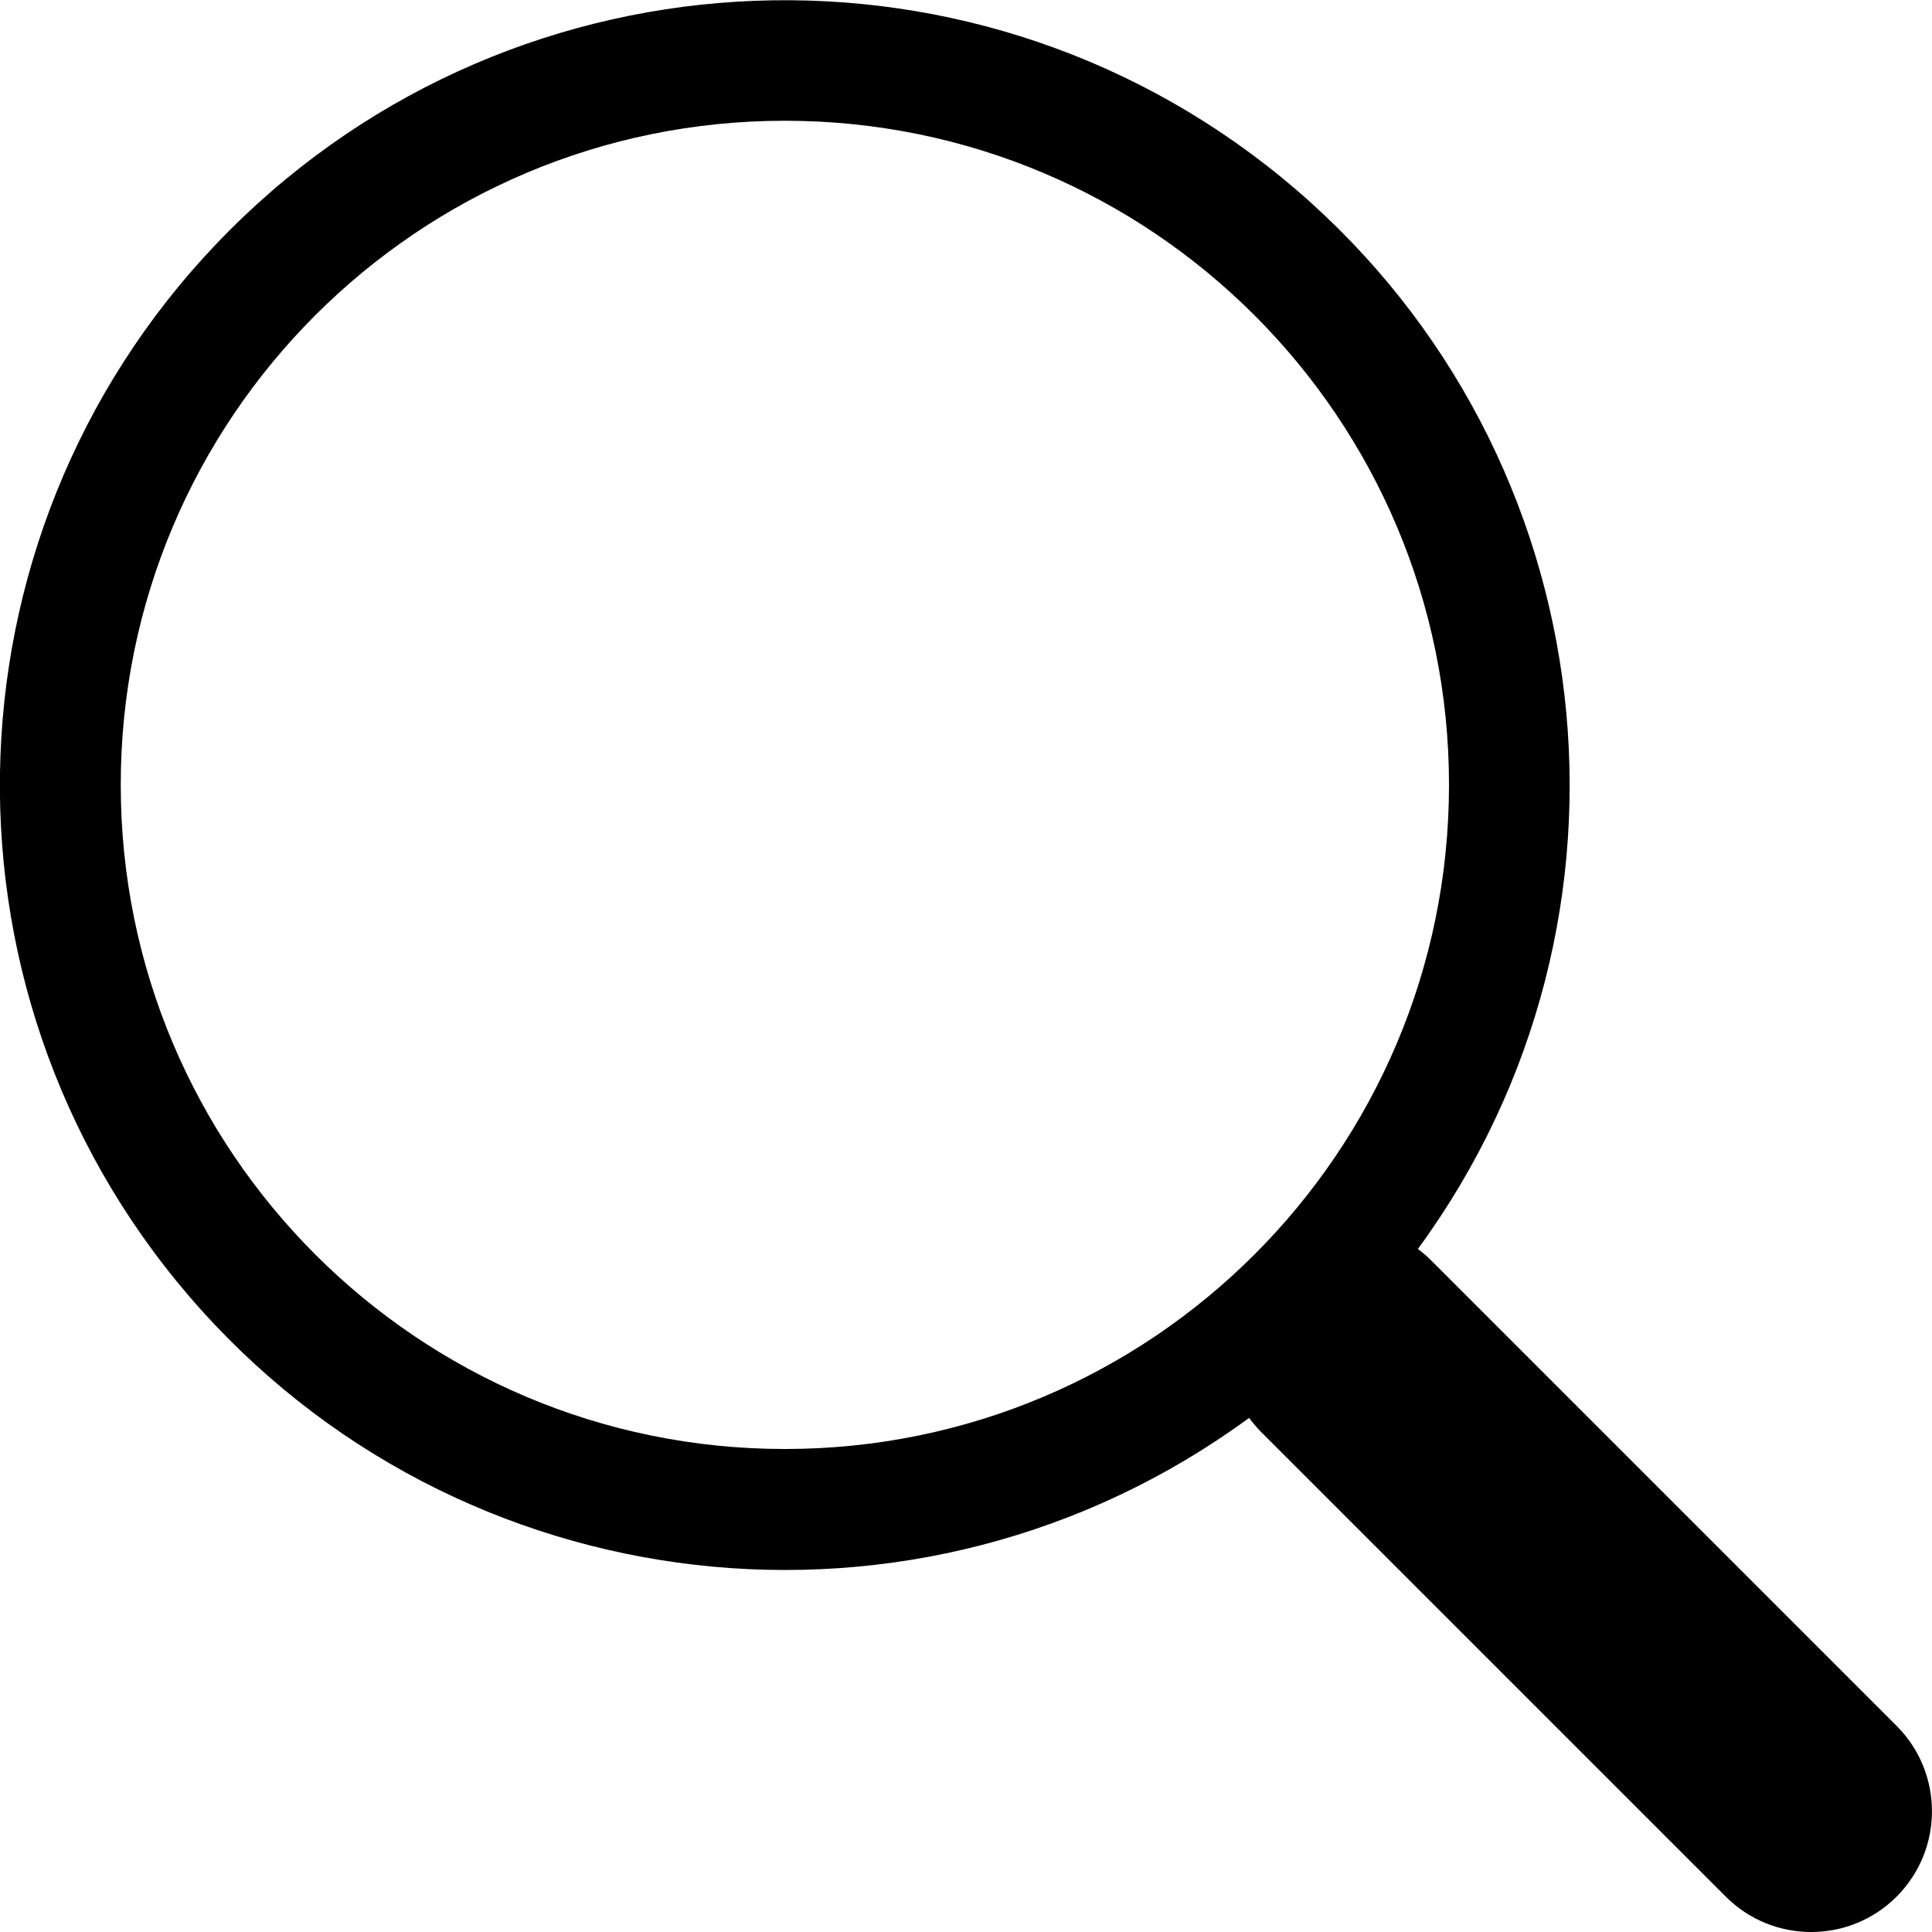
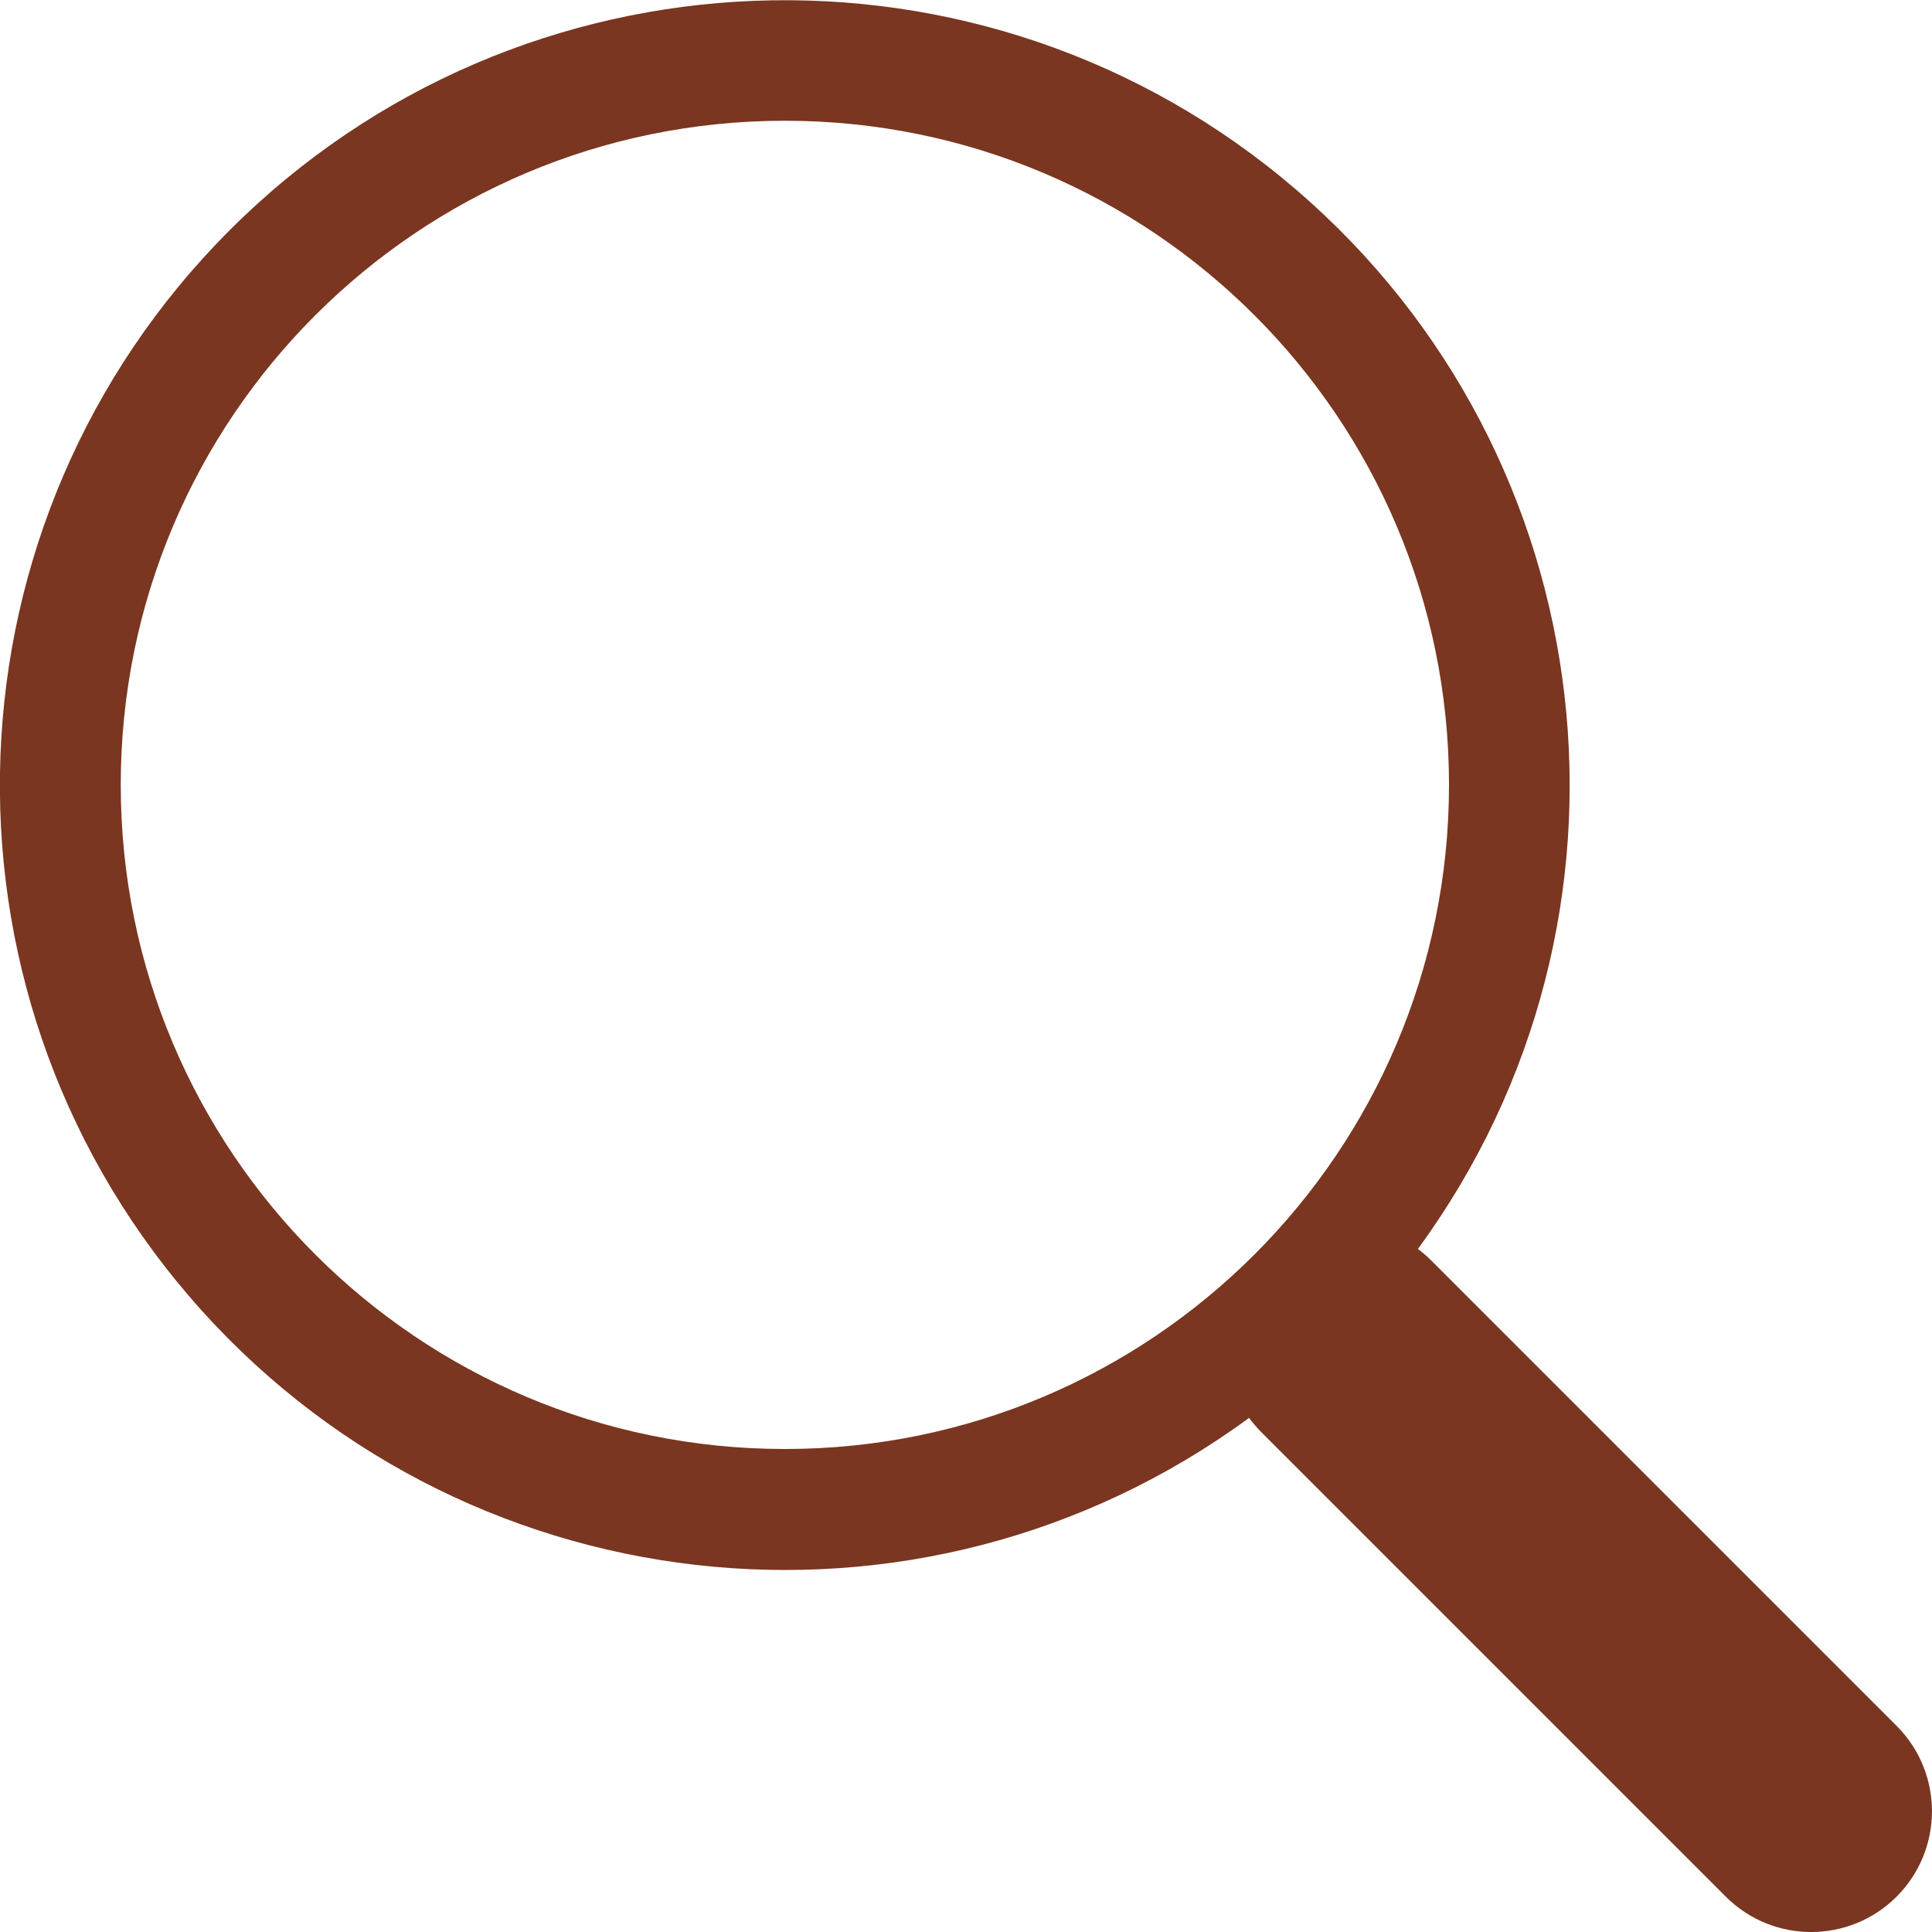
- <svg xmlns="http://www.w3.org/2000/svg" width="16" height="16" fill="currentColor" class="bi bi-search" viewBox="0 0 16 16">
+ <svg xmlns="http://www.w3.org/2000/svg" width="16" height="16" fill="#7A3620" class="bi bi-search" viewBox="0 0 16 16">
  <path d="M11.742 10.344a6.5 6.5 0 1 0-1.397 1.398h-.001c.03.04.062.078.098.115l3.85 3.85a1 1 0 0 0 1.415-1.414l-3.85-3.85a1.007 1.007 0 0 0-.115-.1zM12 6.5a5.5 5.5 0 1 1-11 0 5.5 5.5 0 0 1 11 0z" />
</svg>
